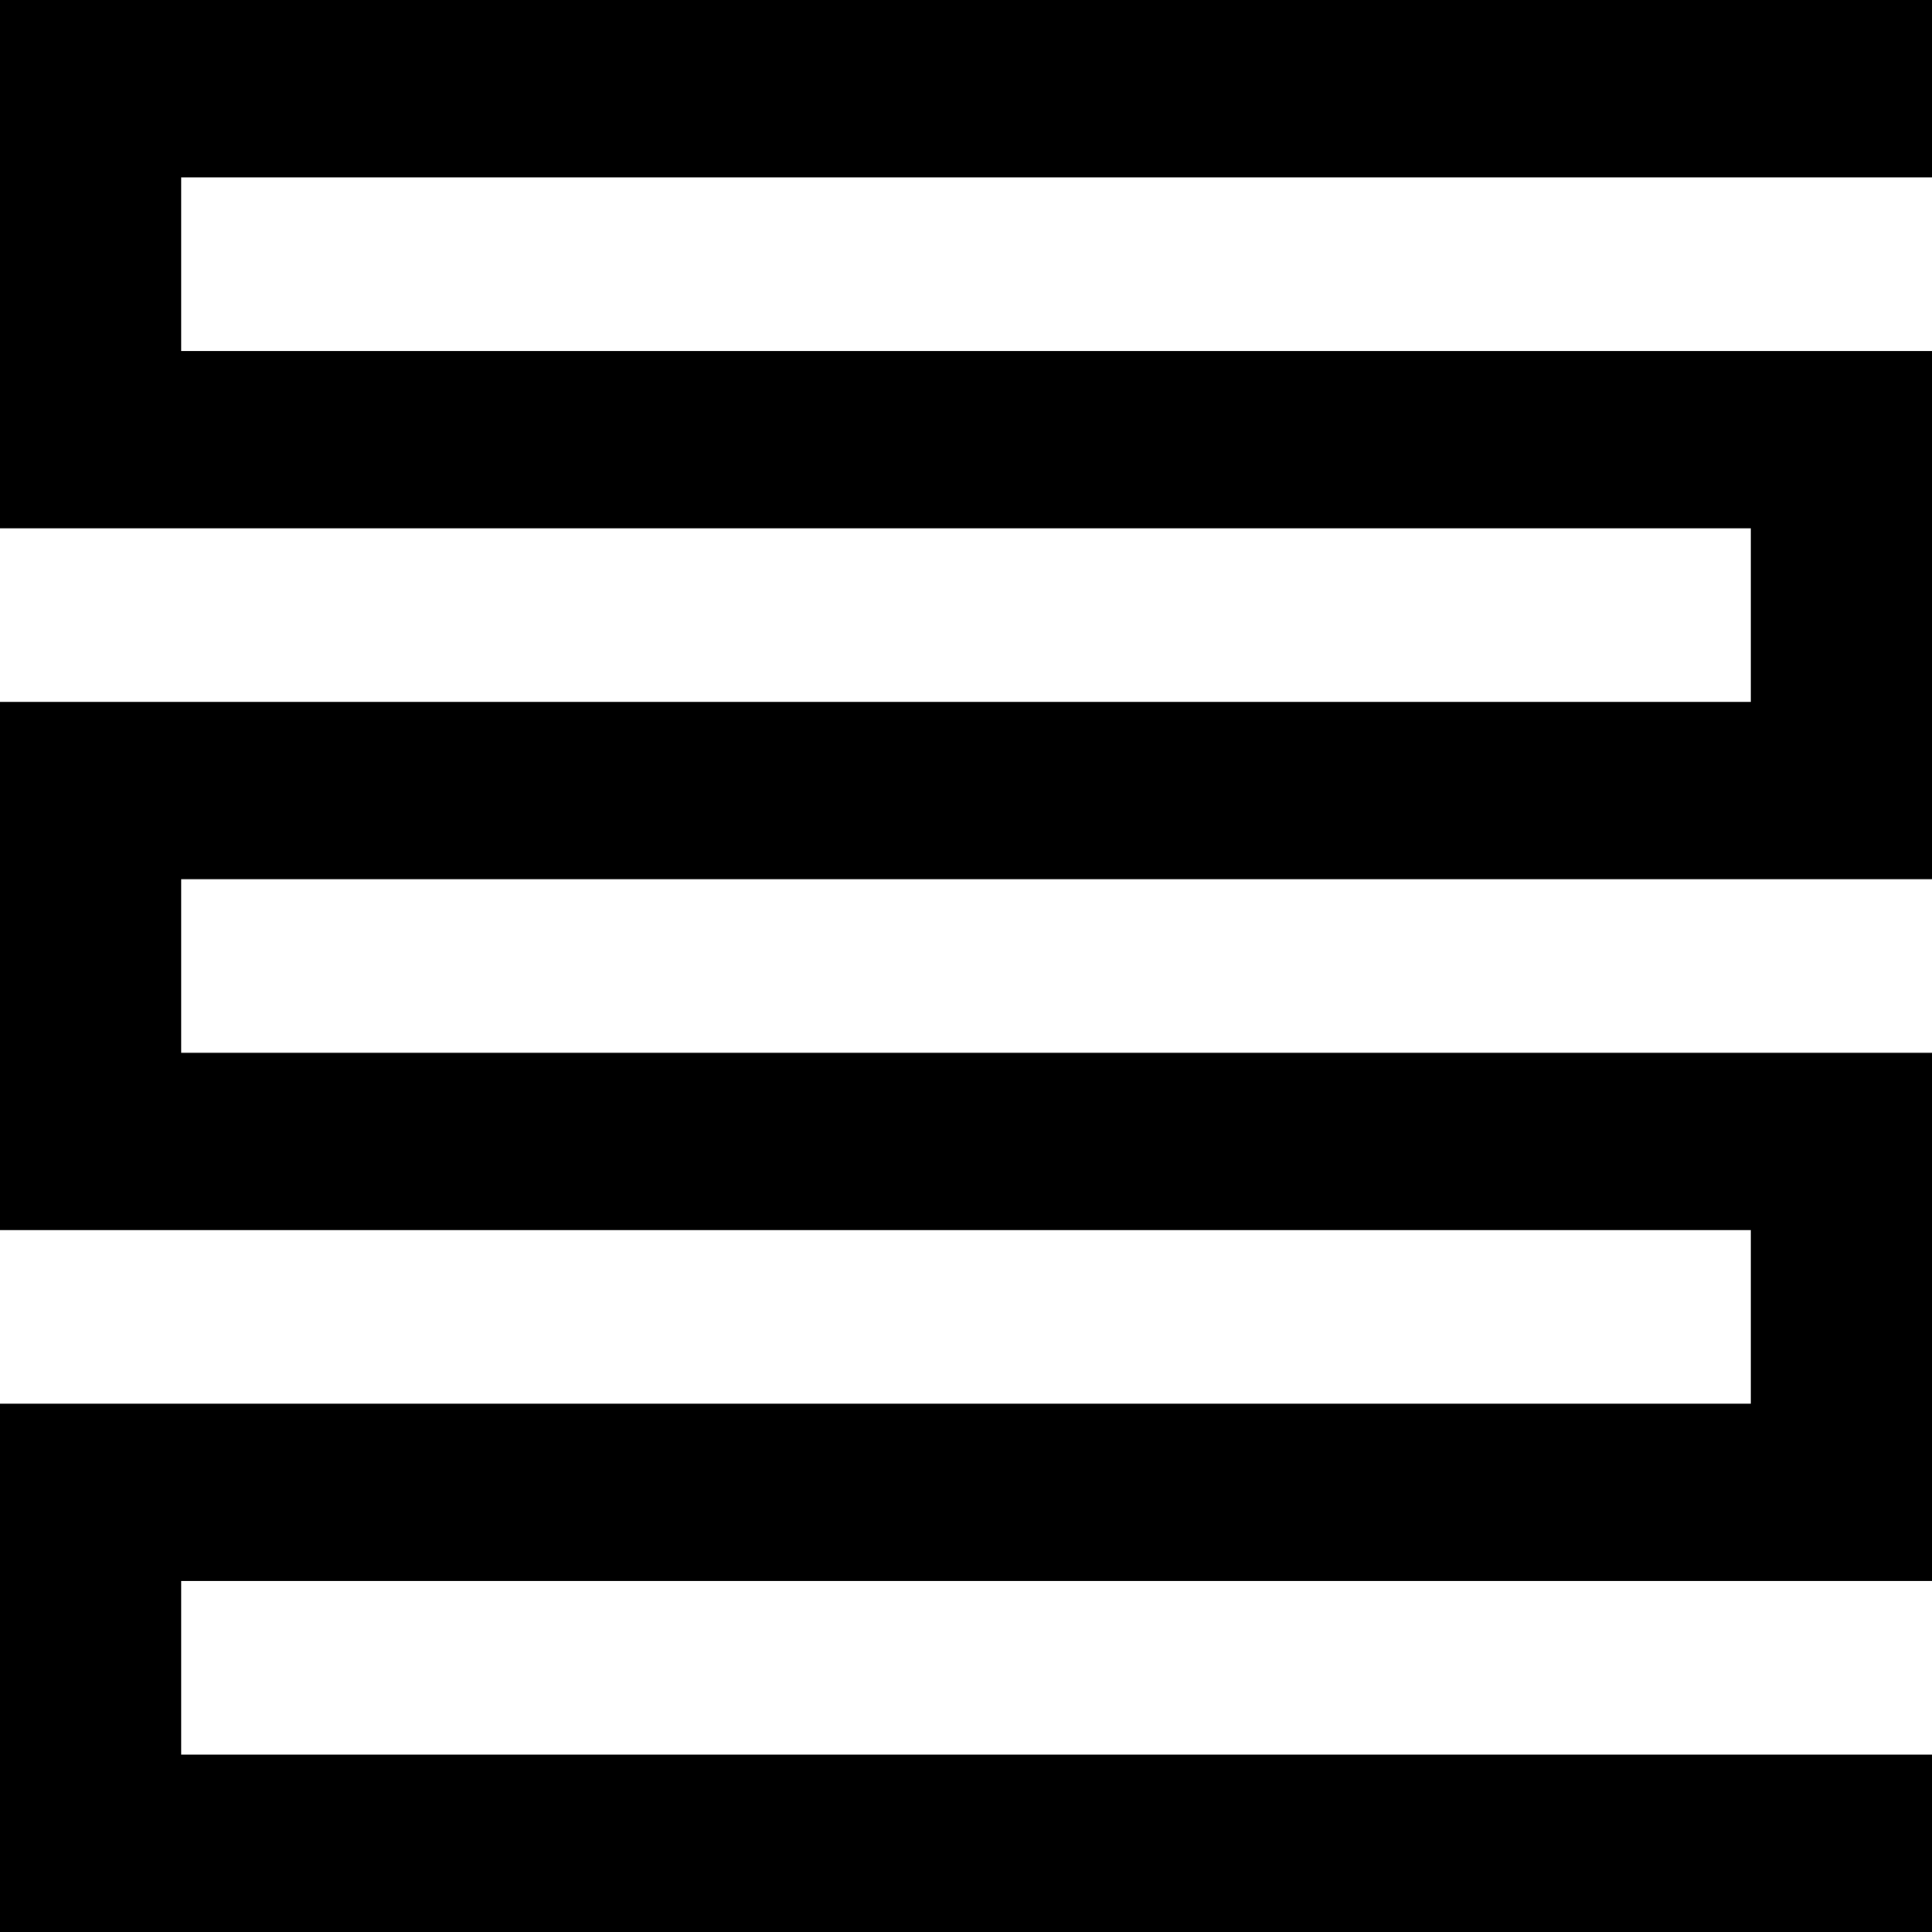
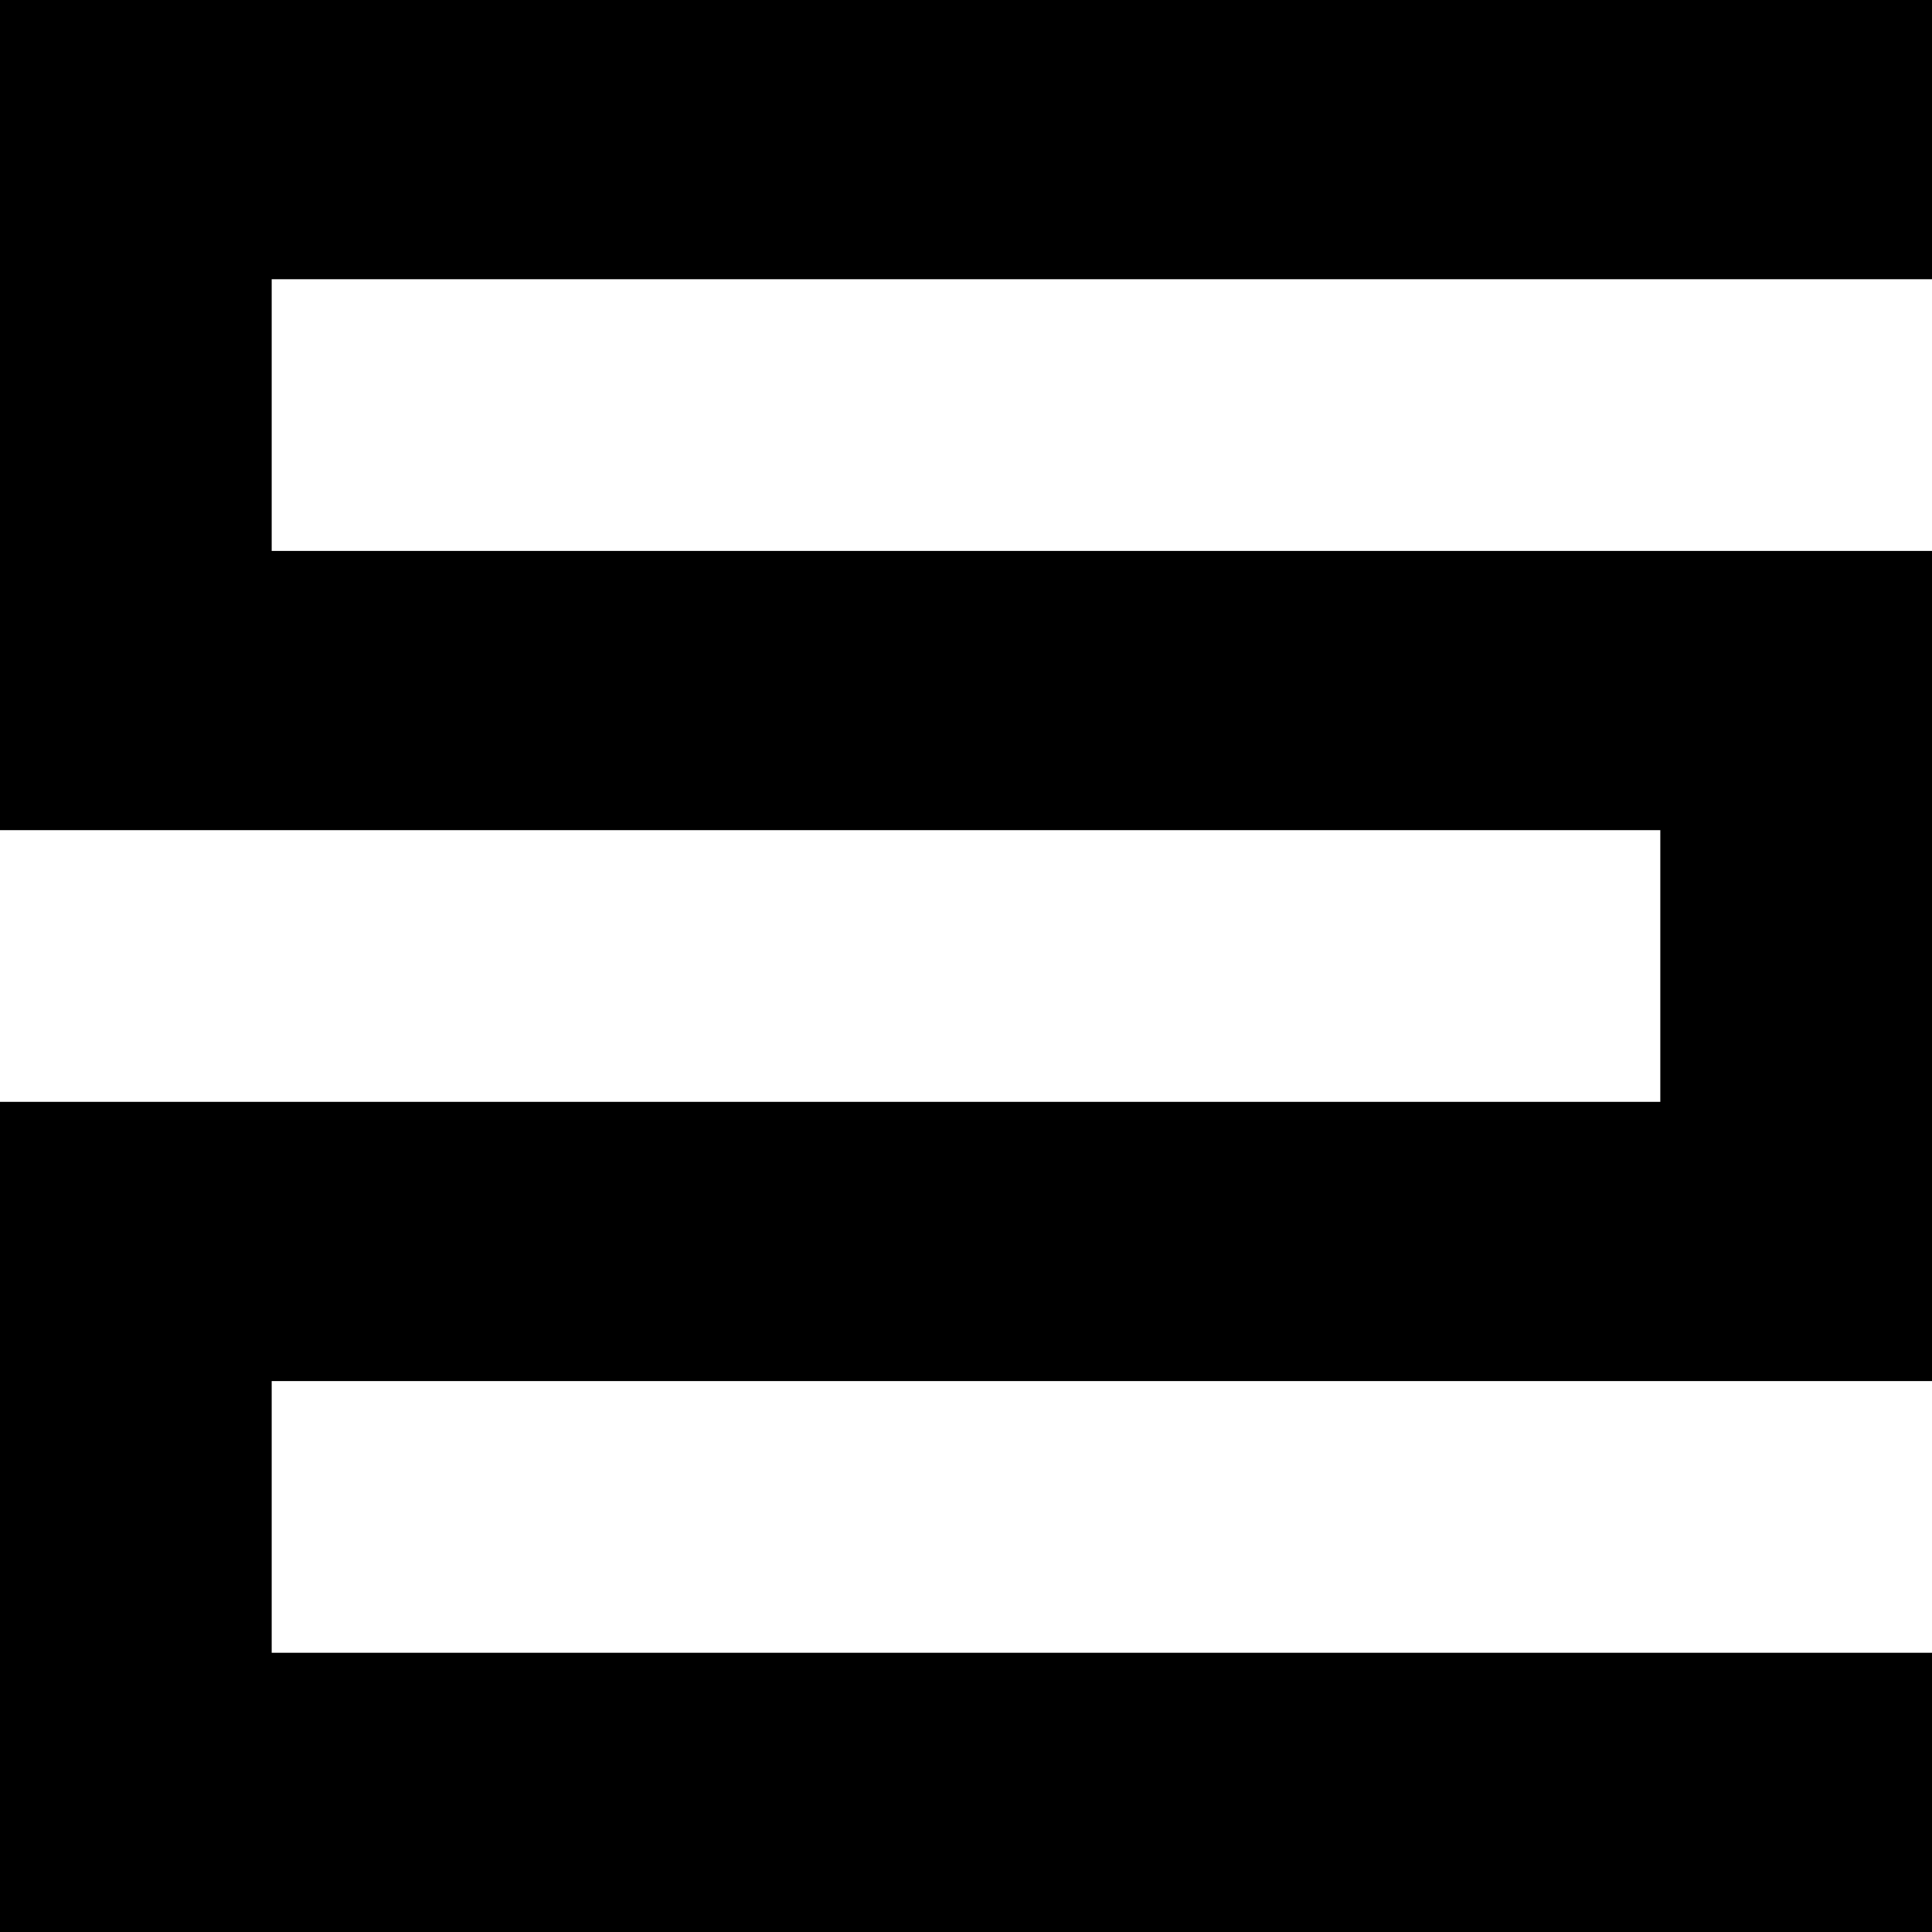
<svg xmlns="http://www.w3.org/2000/svg" version="1.0" width="512pt" height="512pt" viewBox="0 0 512 512" preserveAspectRatio="xMidYMid meet">
  <g transform="translate(0,512) scale(0.1,-0.1)" fill="#000000" stroke="none">
-     <path d="M0 4420 l0 -700 2320 0 2320 0 0 -230 0 -230 -2320 0 -2320 0 0 -700 0 -700 2320 0 2320 0 0 -230 0 -230 -2320 0 -2320 0 0 -700 0 -700 2560 0 2560 0 0 235 0 235 -2320 0 -2320 0 0 230 0 230 2320 0 2320 0 0 700 0 700 -2320 0 -2320 0 0 230 0 230 2320 0 2320 0 0 700 0 700 -2320 0 -2320 0 0 230 0 230 2320 0 2320 0 0 235 0 235 -2560 0 -2560 0 0 -700z" />
+     <path d="M0 4020 l0 -1100 2200 0 2200 0 0 -360 0 -360 -2200 0 -2200 0 0 -1100 0 -1100 2560 0 2560 0 0 370 0 370 -2200 0 -2200 0 0 360 0 360 2200 0 2200 0 0 1100 0 1100 -2200 0 -2200 0 0 360 0 360 2200 0 2200 0 0 370 0 370 -2560 0 -2560 0 0 -1100z" />
  </g>
</svg>
